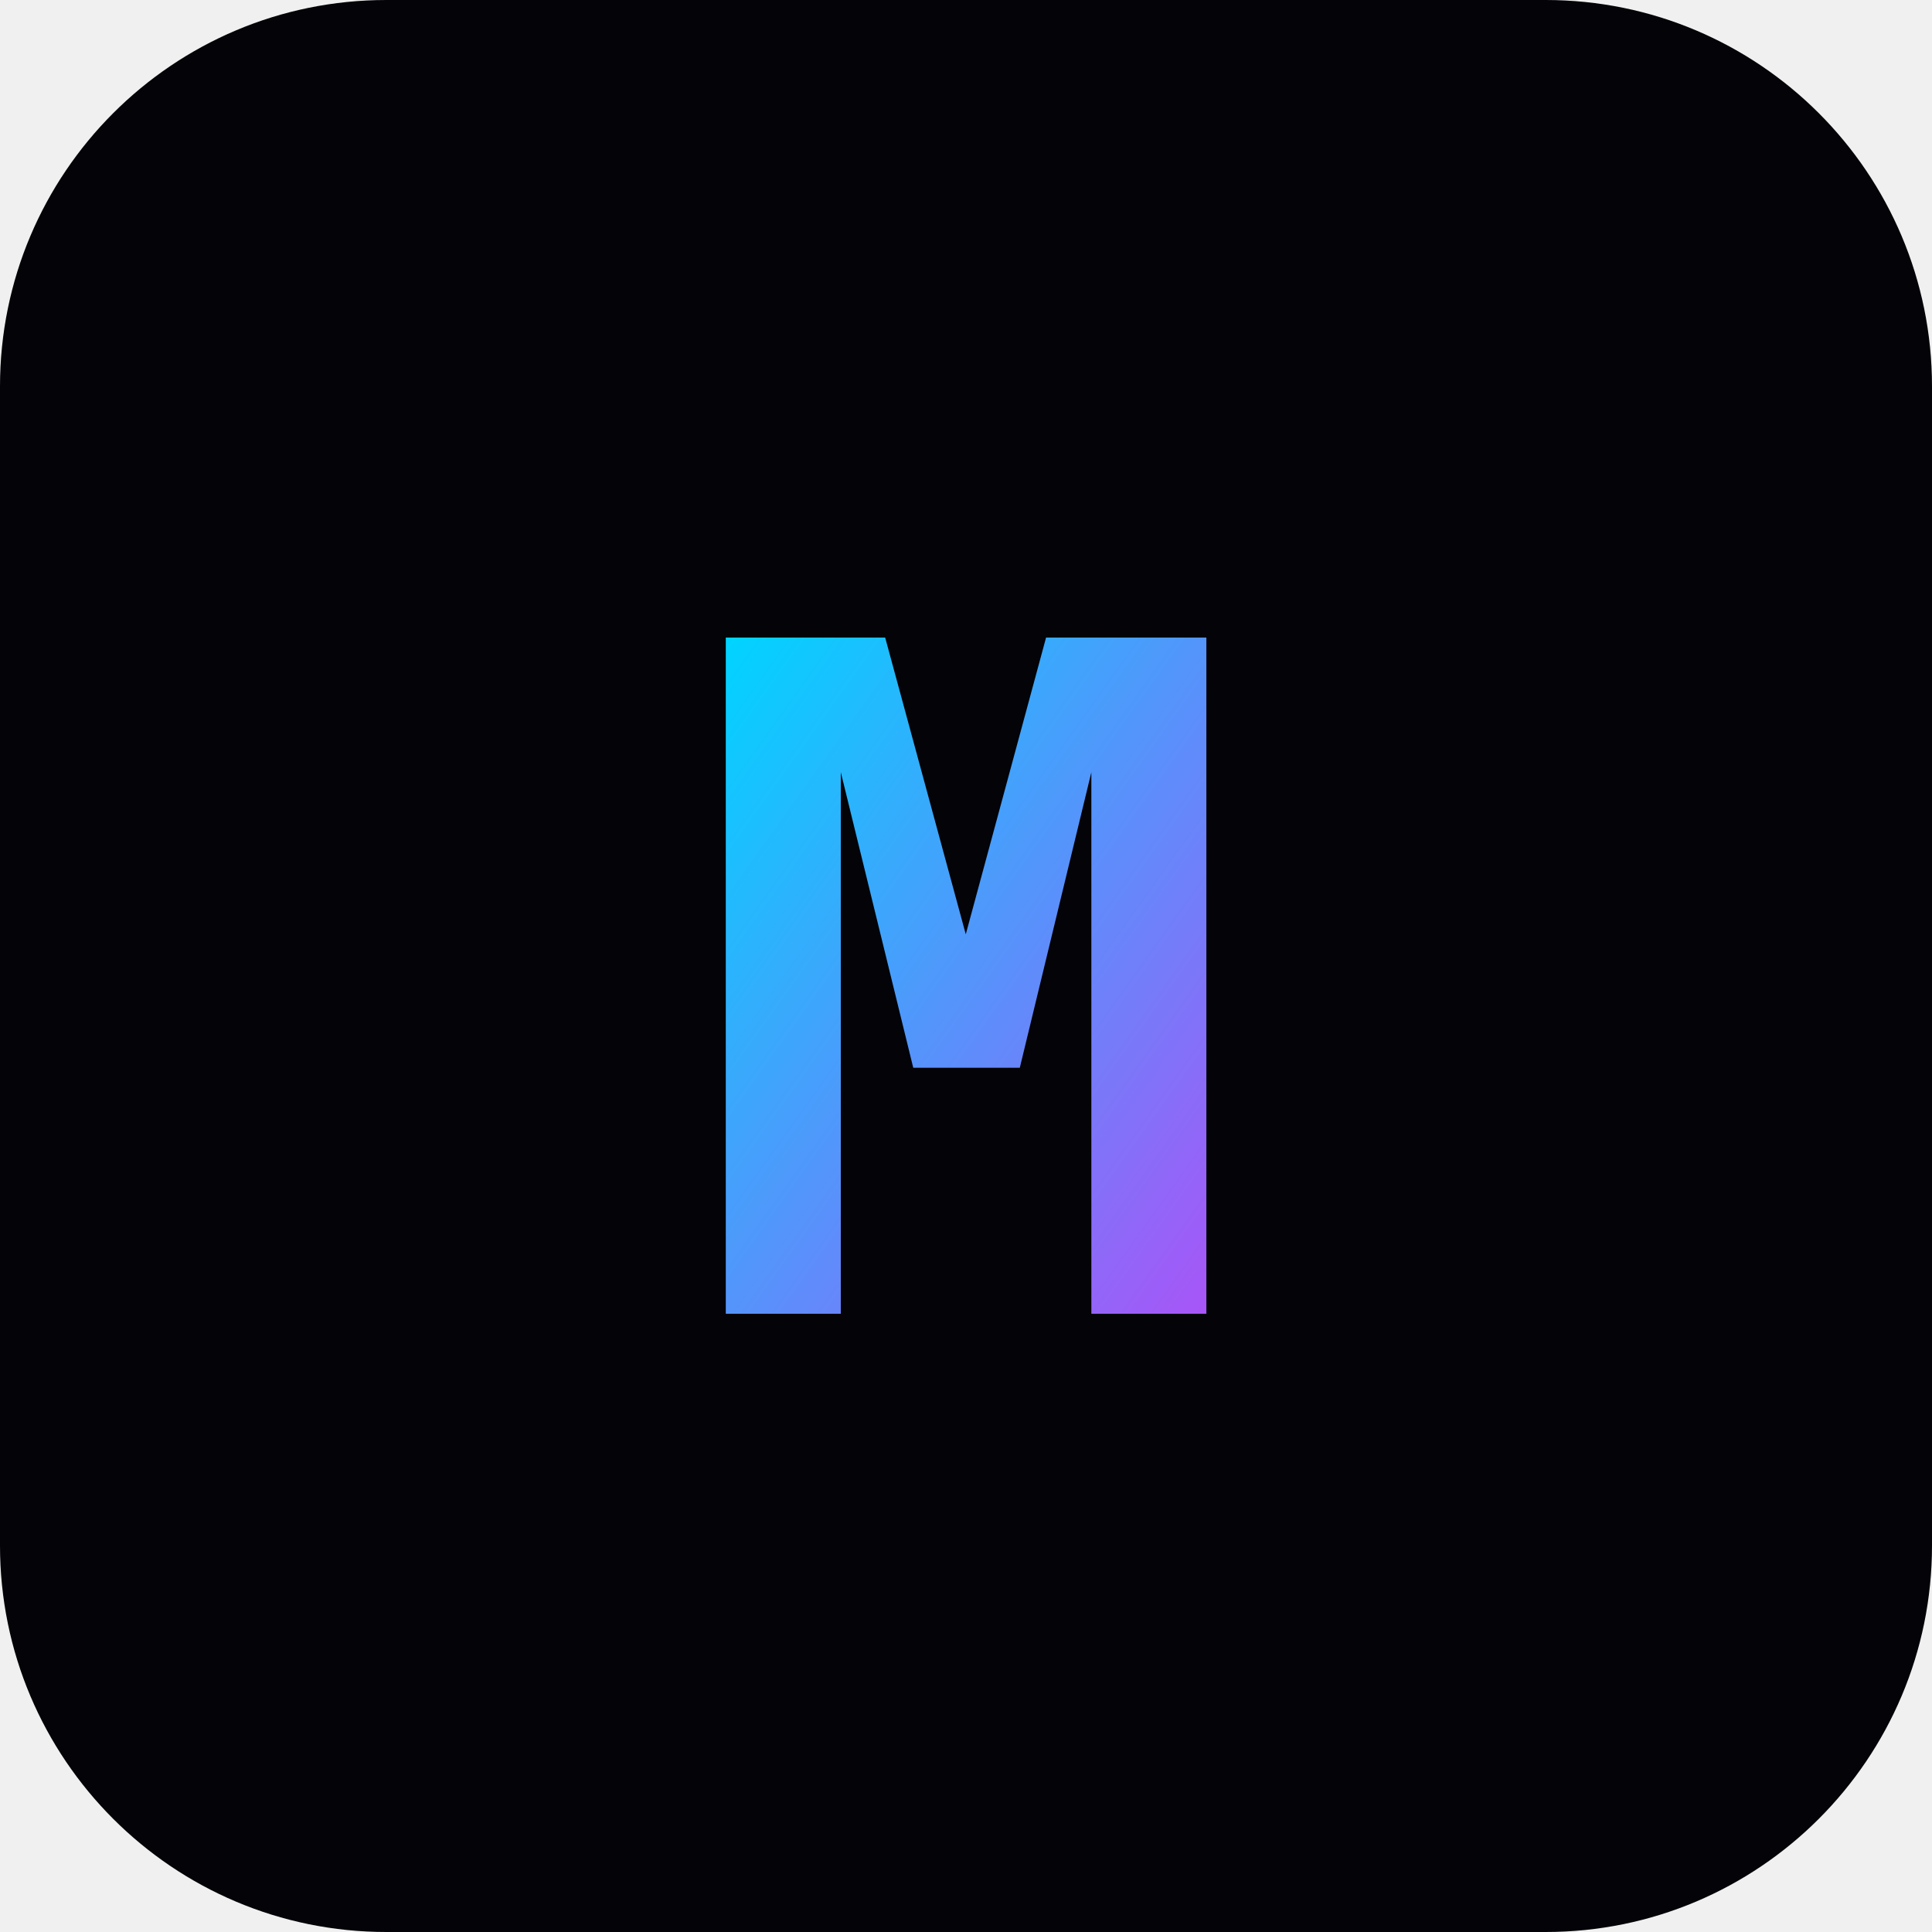
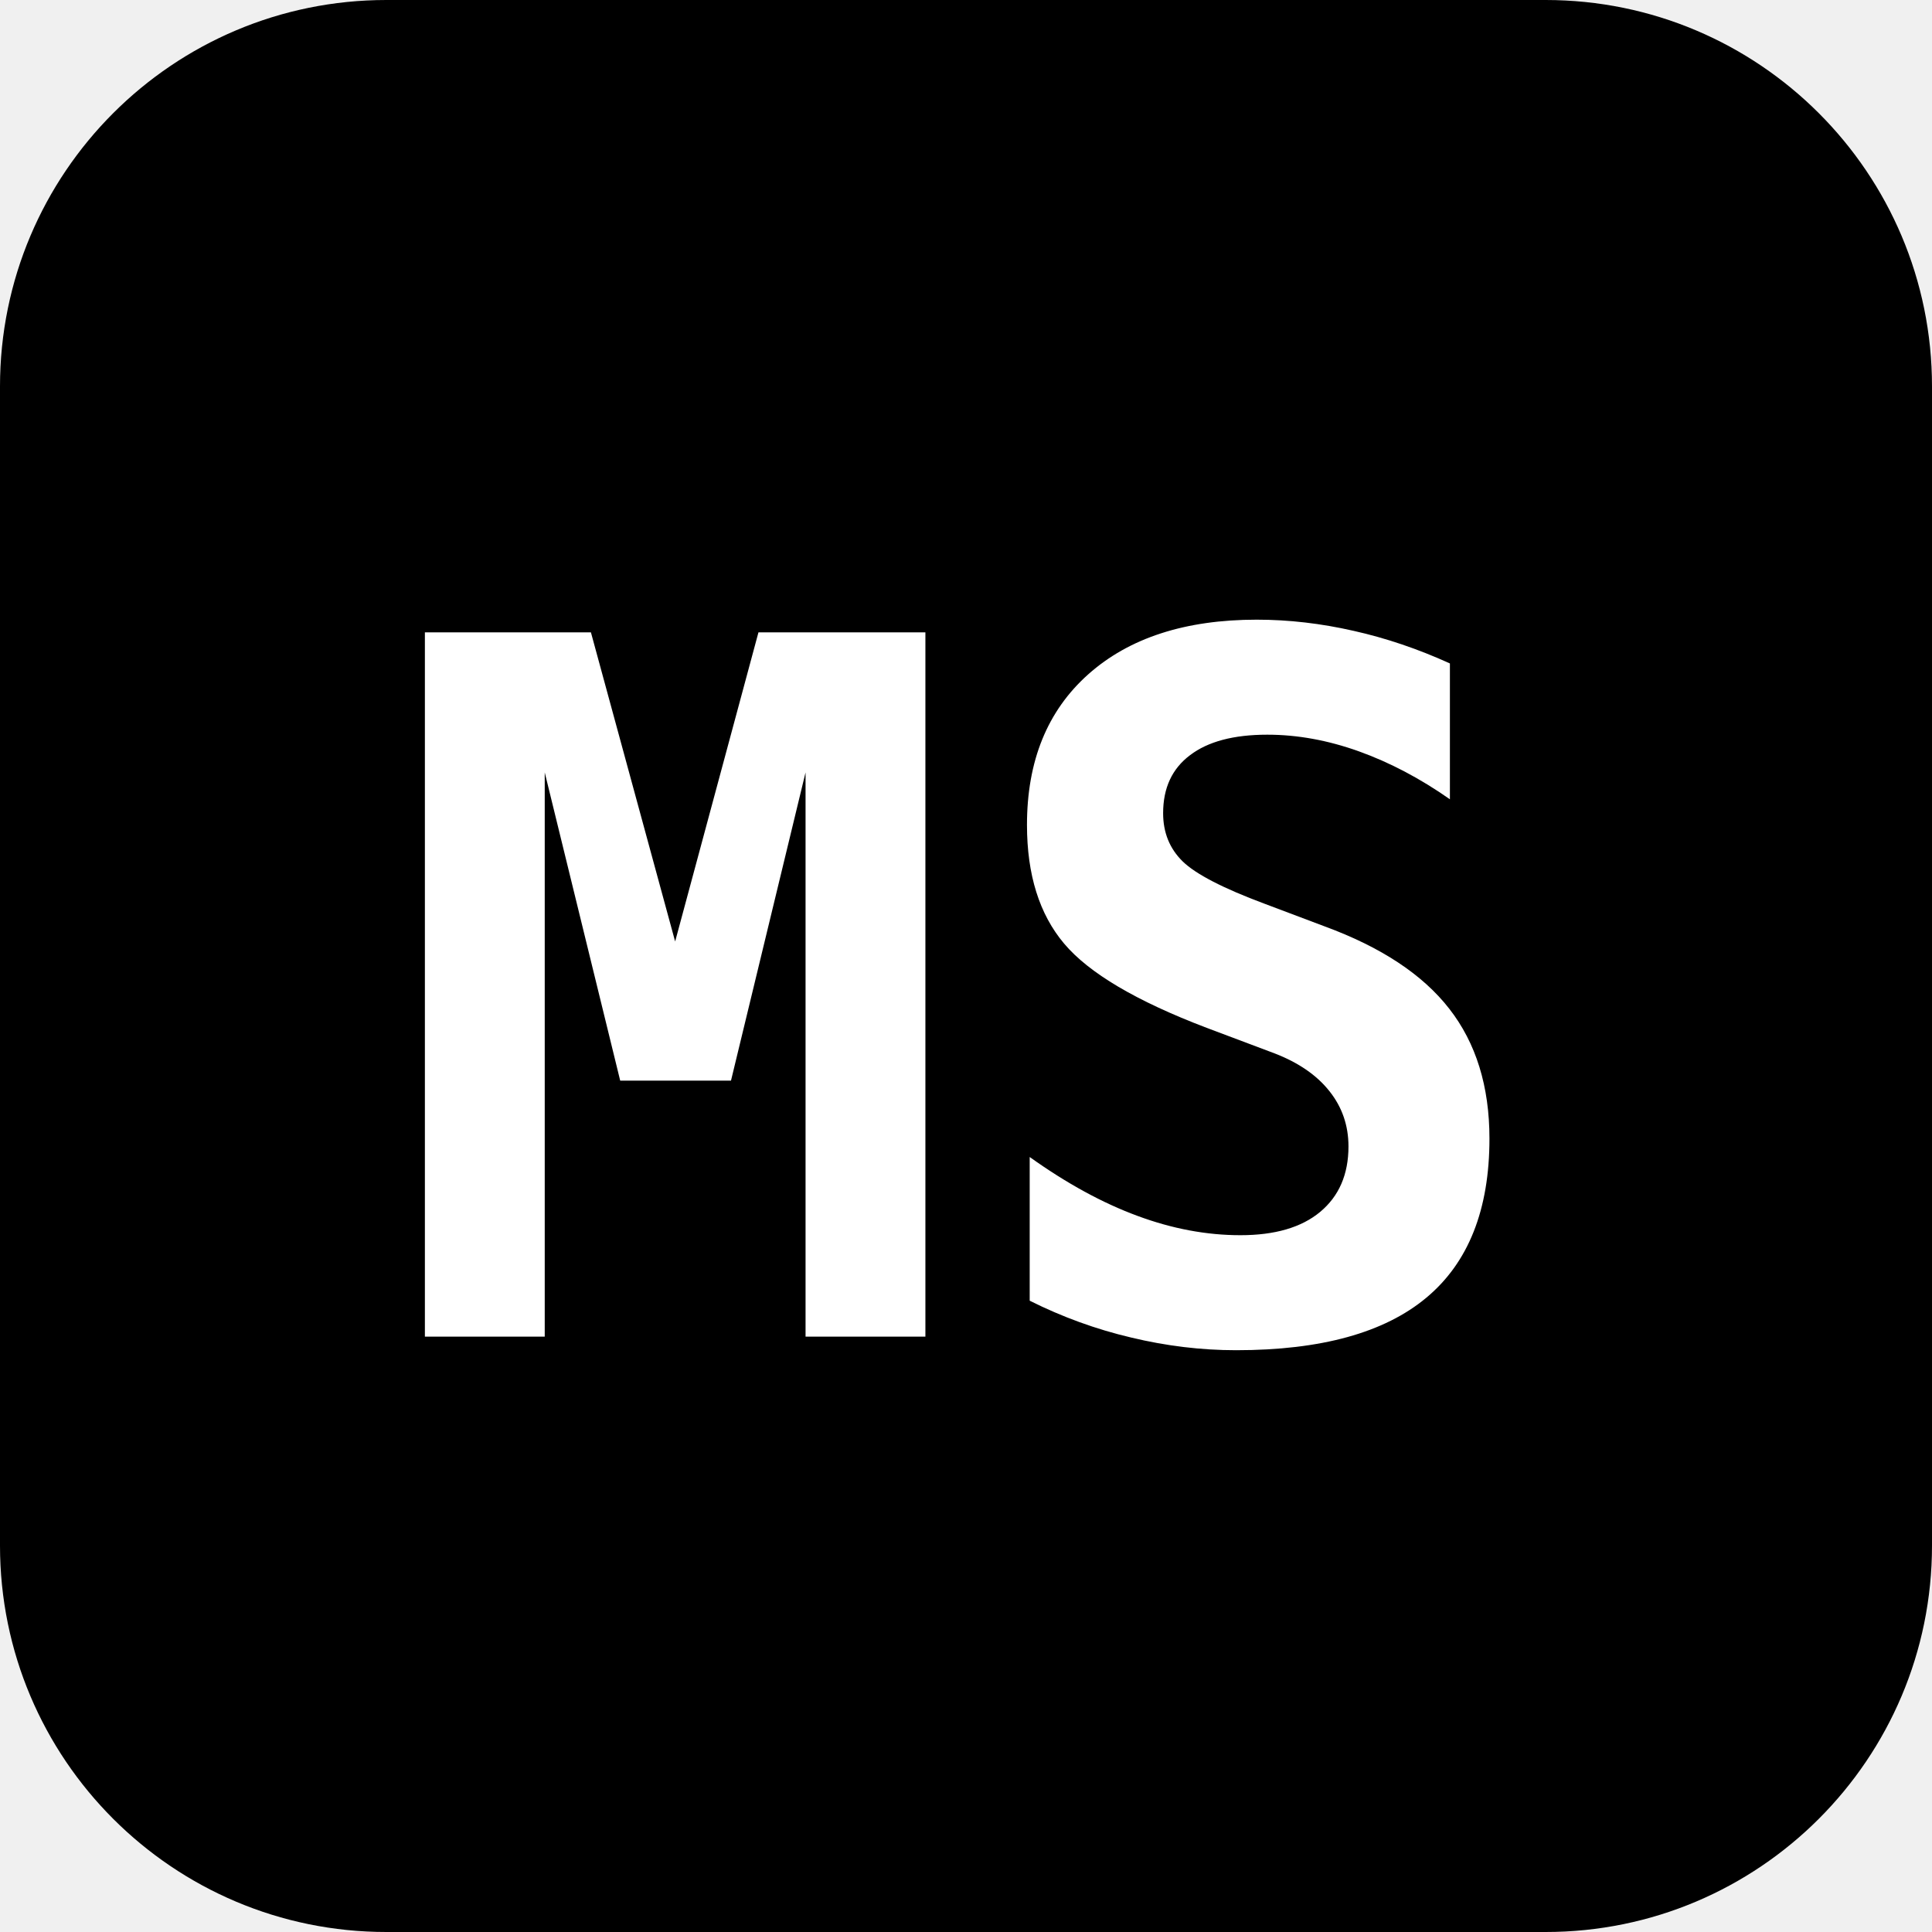
<svg xmlns="http://www.w3.org/2000/svg" viewBox="0 0 100 100">
-   <defs>
-     <linearGradient id="g" x1="0%" y1="0%" x2="100%" y2="100%">
-       <stop offset="0%" style="stop-color:#00d4ff" />
-       <stop offset="100%" style="stop-color:#a855f7" />
-     </linearGradient>
-   </defs>
-   <rect width="100" height="100" rx="20" fill="#030308" />
-   <text x="50" y="68" font-family="monospace" font-size="48" font-weight="900" fill="url(#g)" text-anchor="middle">M</text>
+   <rect width="100" height="100" rx="20" fill="black" />
+   <text x="50" y="55" font-family="monospace" font-size="50" fill="white" font-weight="bold" text-anchor="middle" dominant-baseline="middle">MS</text>
</svg>
